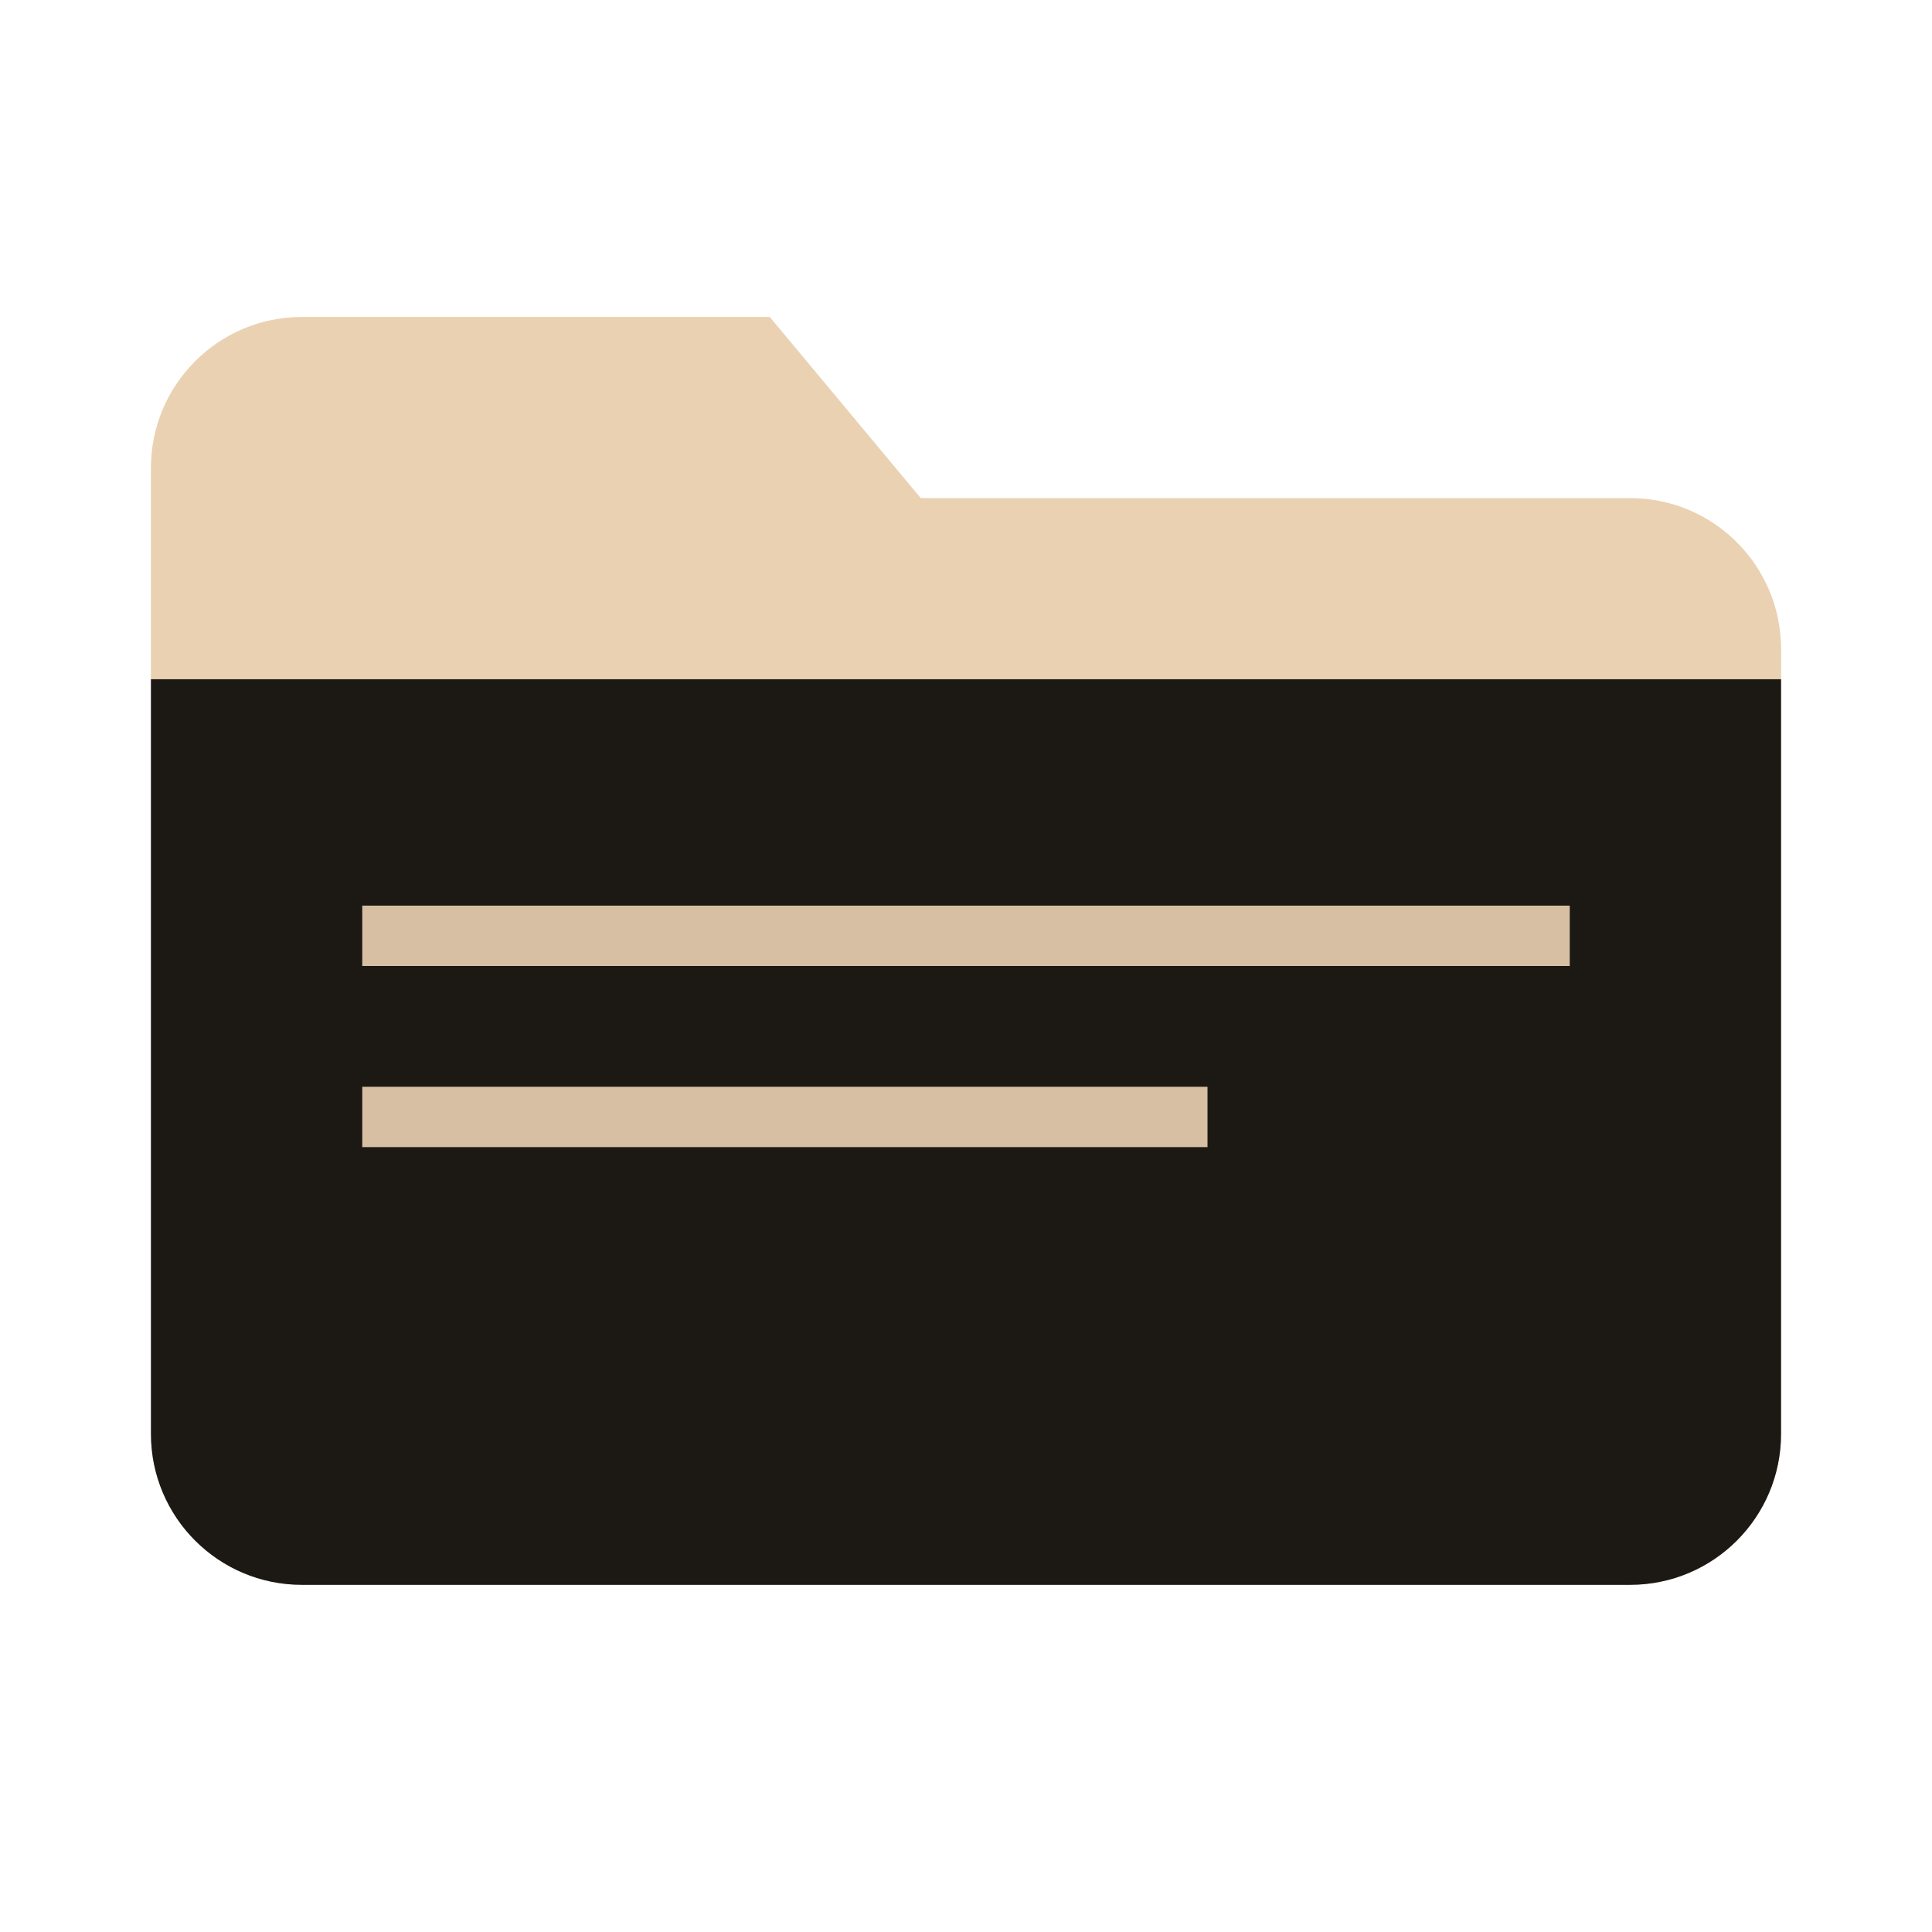
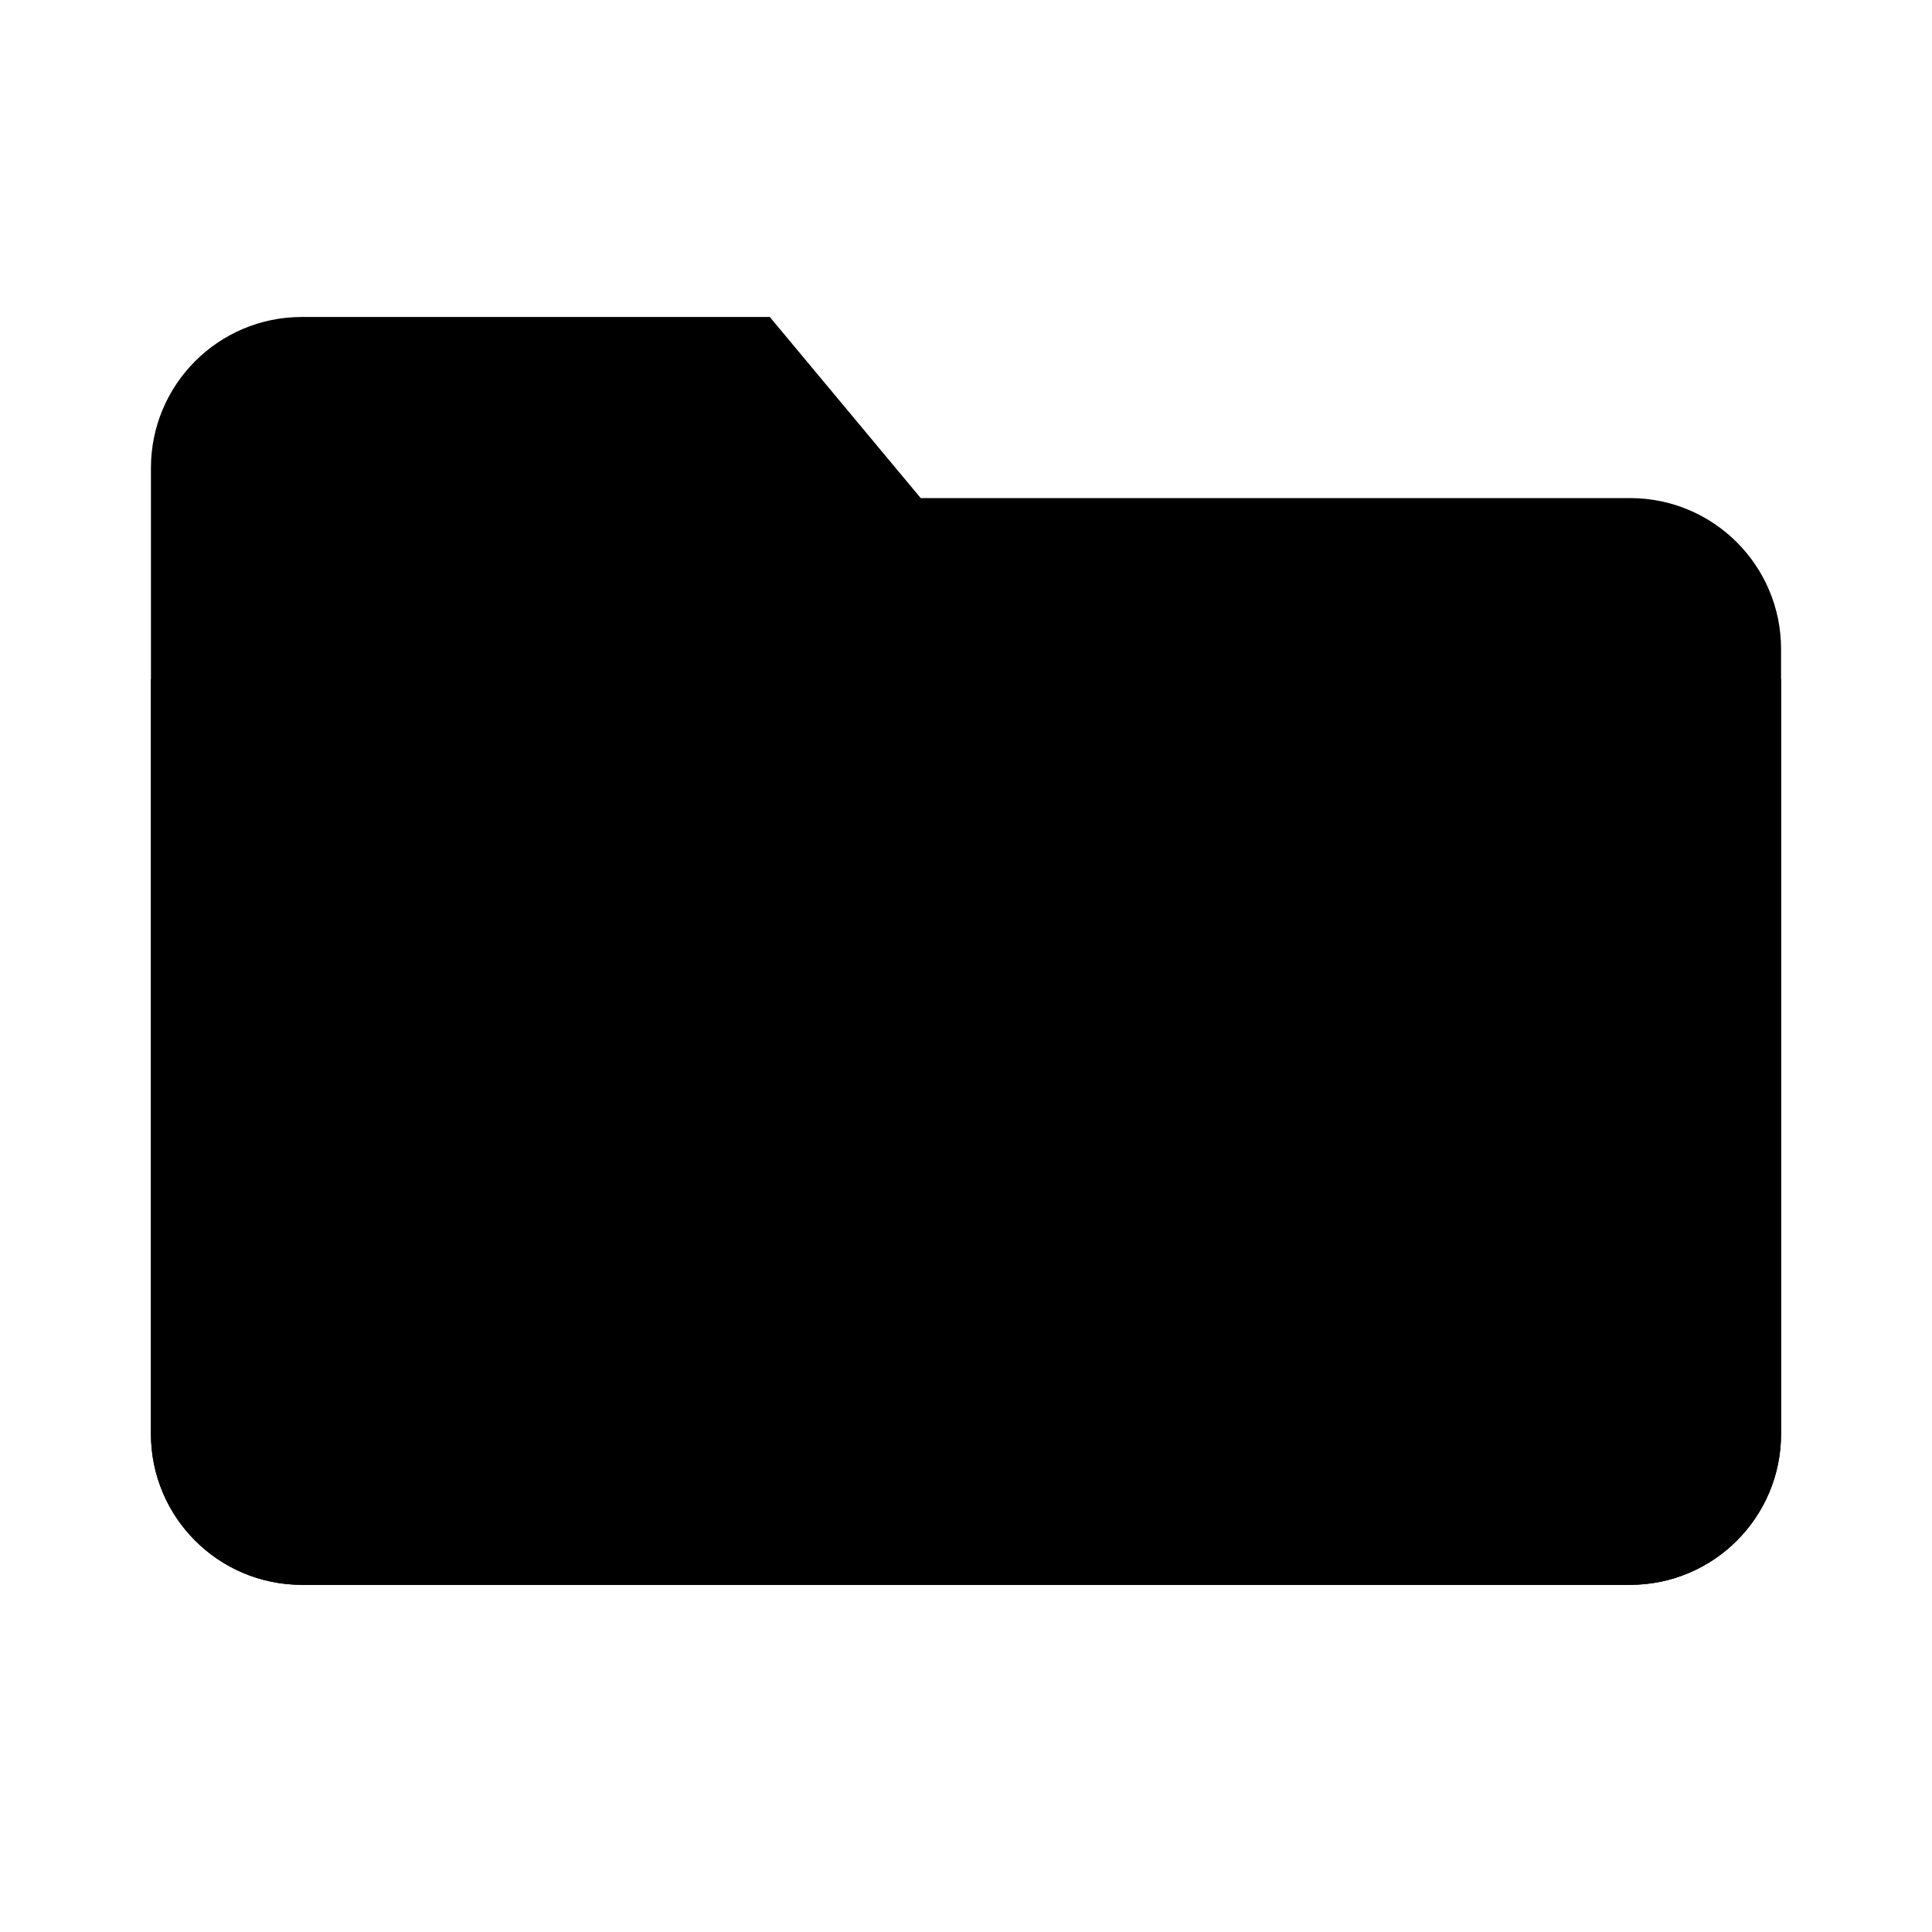
<svg xmlns="http://www.w3.org/2000/svg" viewBox="0 0 128 128" role="img" aria-labelledby="title">
-   <path fill="#ead1b2" d="M10 31c0-5.523 4.477-10 10-10h31l10 12h47c5.523 0 10 4.477 10 10v52c0 5.523-4.477 10-10 10H20c-5.523 0-10-4.477-10-10V31Z" />
-   <path fill="#000" d="M10 45h108v50c0 5.523-4.477 10-10 10H20c-5.523 0-10-4.477-10-10V45Z" opacity=".88" />
-   <path fill="#ead1b2" d="M24 60h80v4H24zm0 12h56v4H24z" opacity=".9" />
+   <path fill="#000" d="M10 31c0-5.523 4.477-10 10-10h31l10 12h47c5.523 0 10 4.477 10 10v52c0 5.523-4.477 10-10 10H20c-5.523 0-10-4.477-10-10V31Z" />
+   <path fill="#000" d="M10 45h108v50c0 5.523-4.477 10-10 10H20c-5.523 0-10-4.477-10-10V45Z" />
+   <path fill="#000" d="M24 60h80v4H24zm0 12h56v4H24z" />
</svg>
